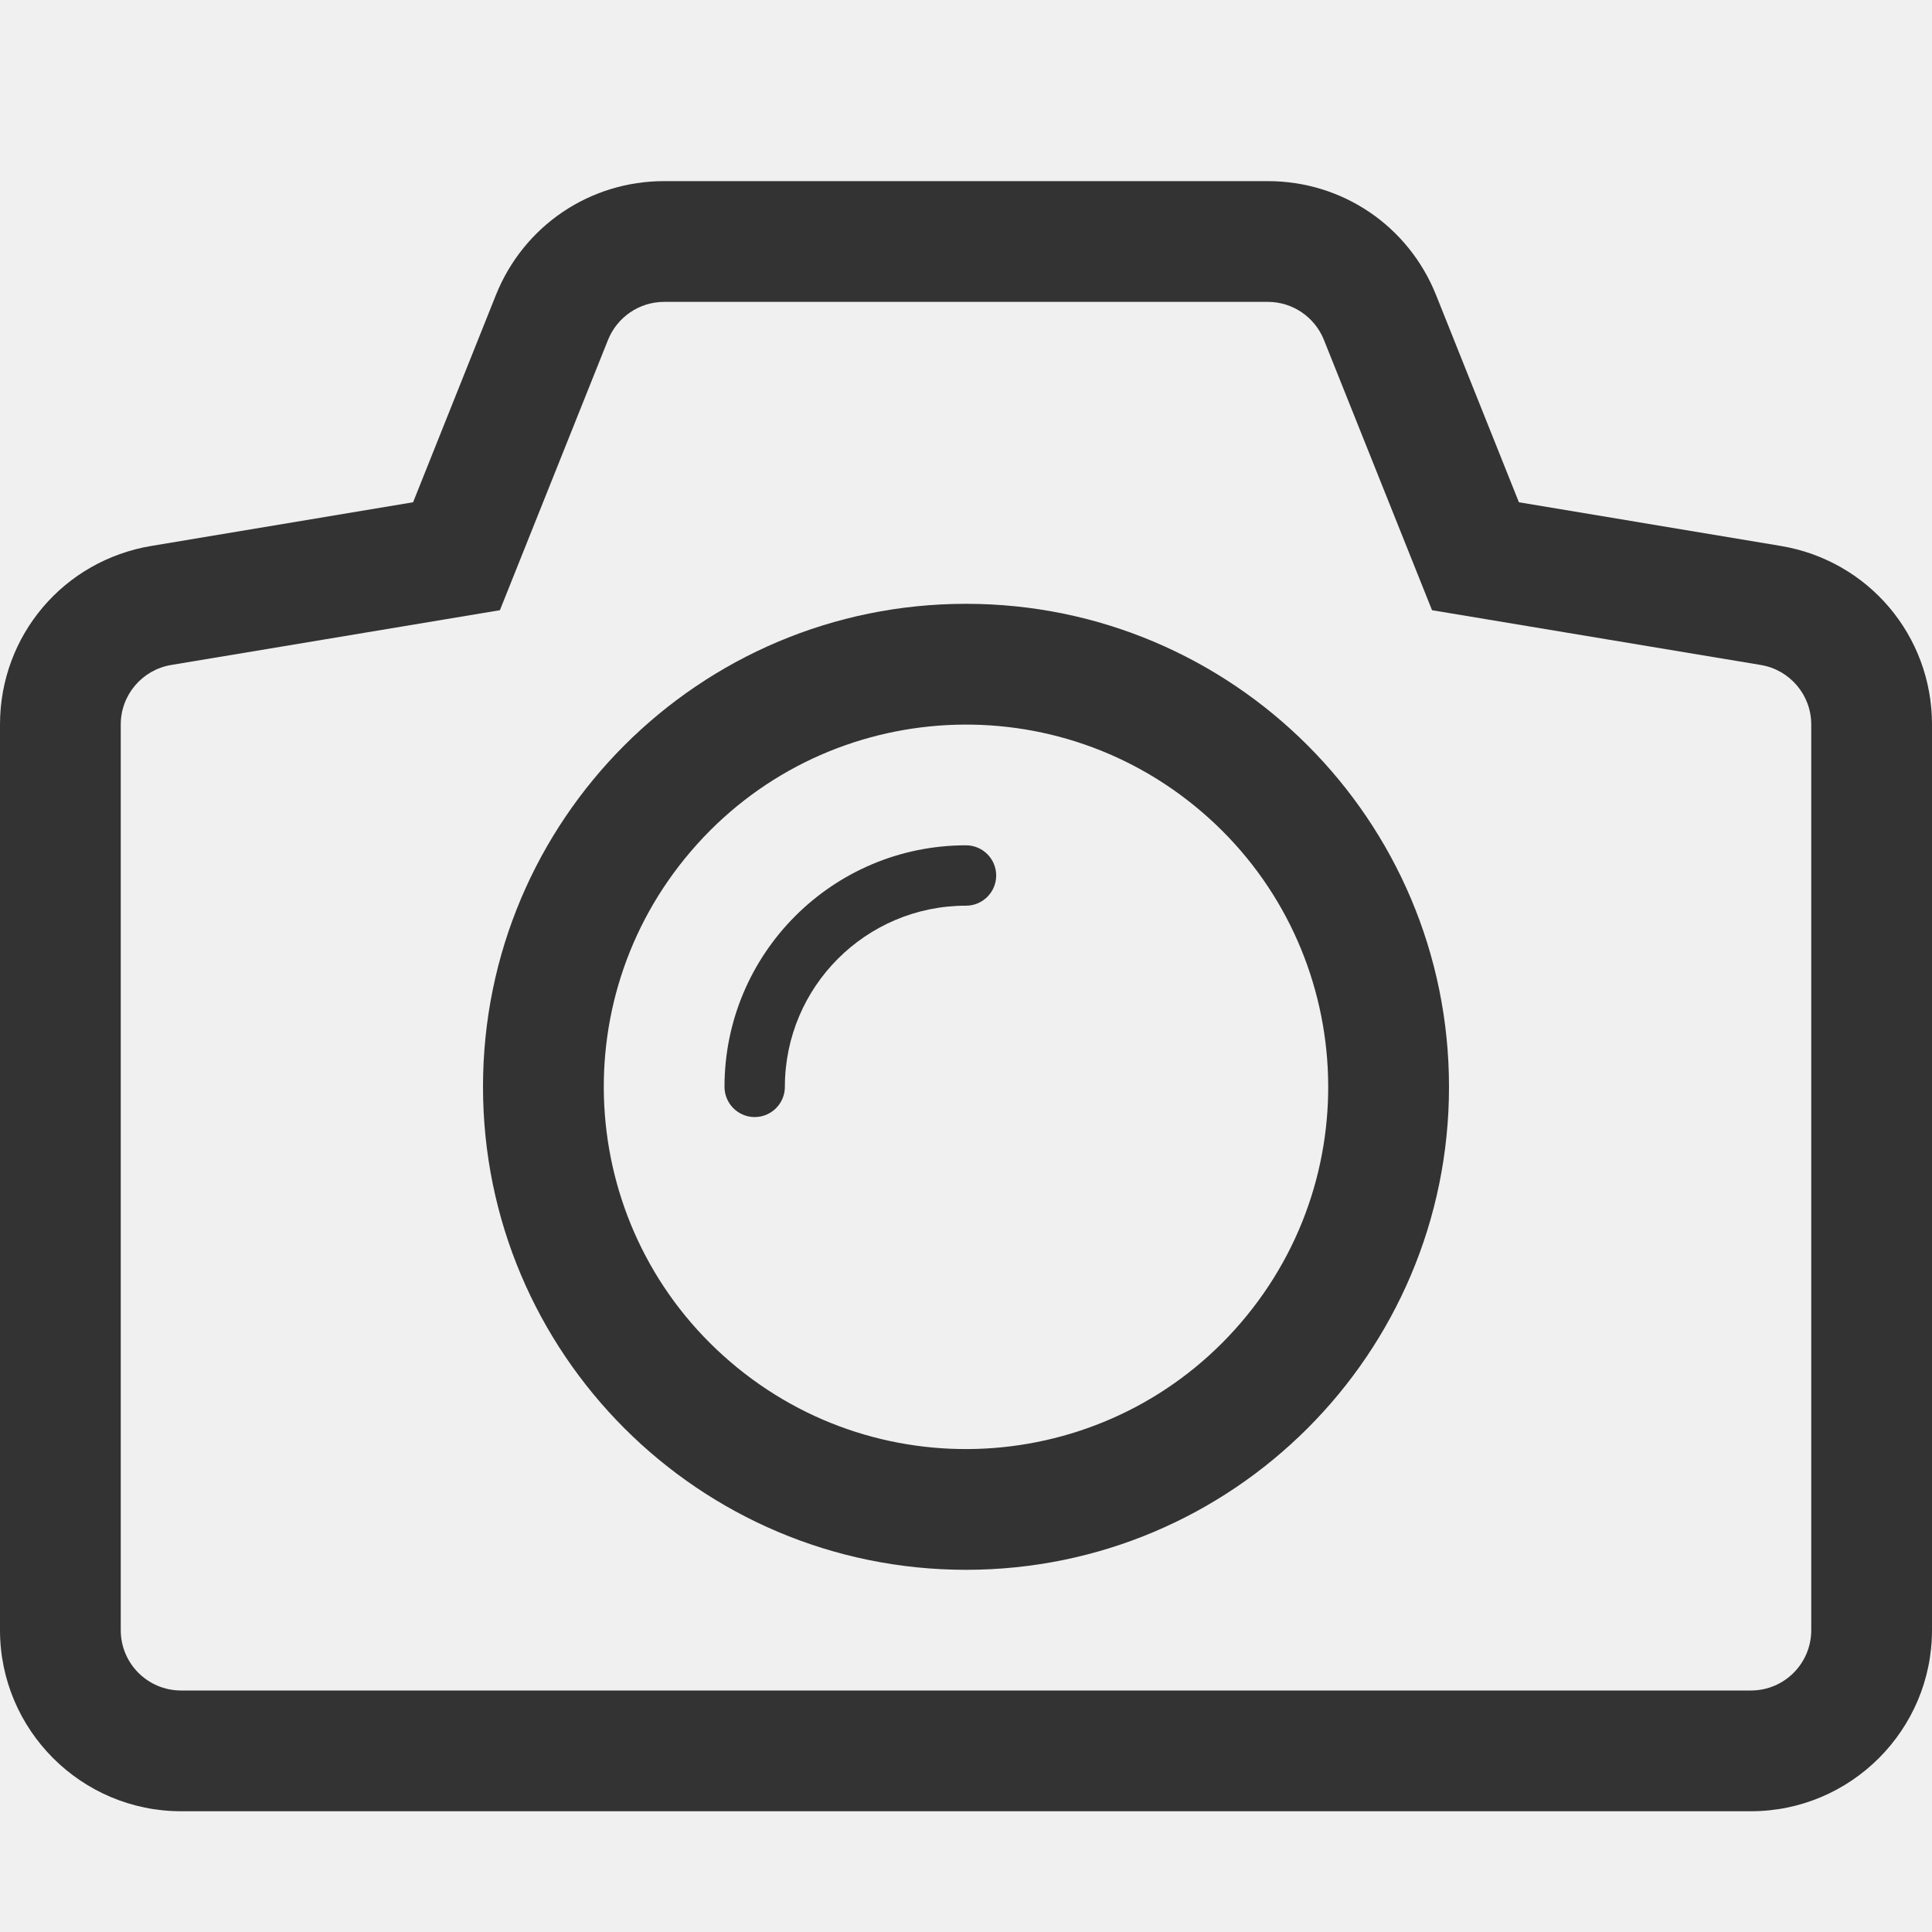
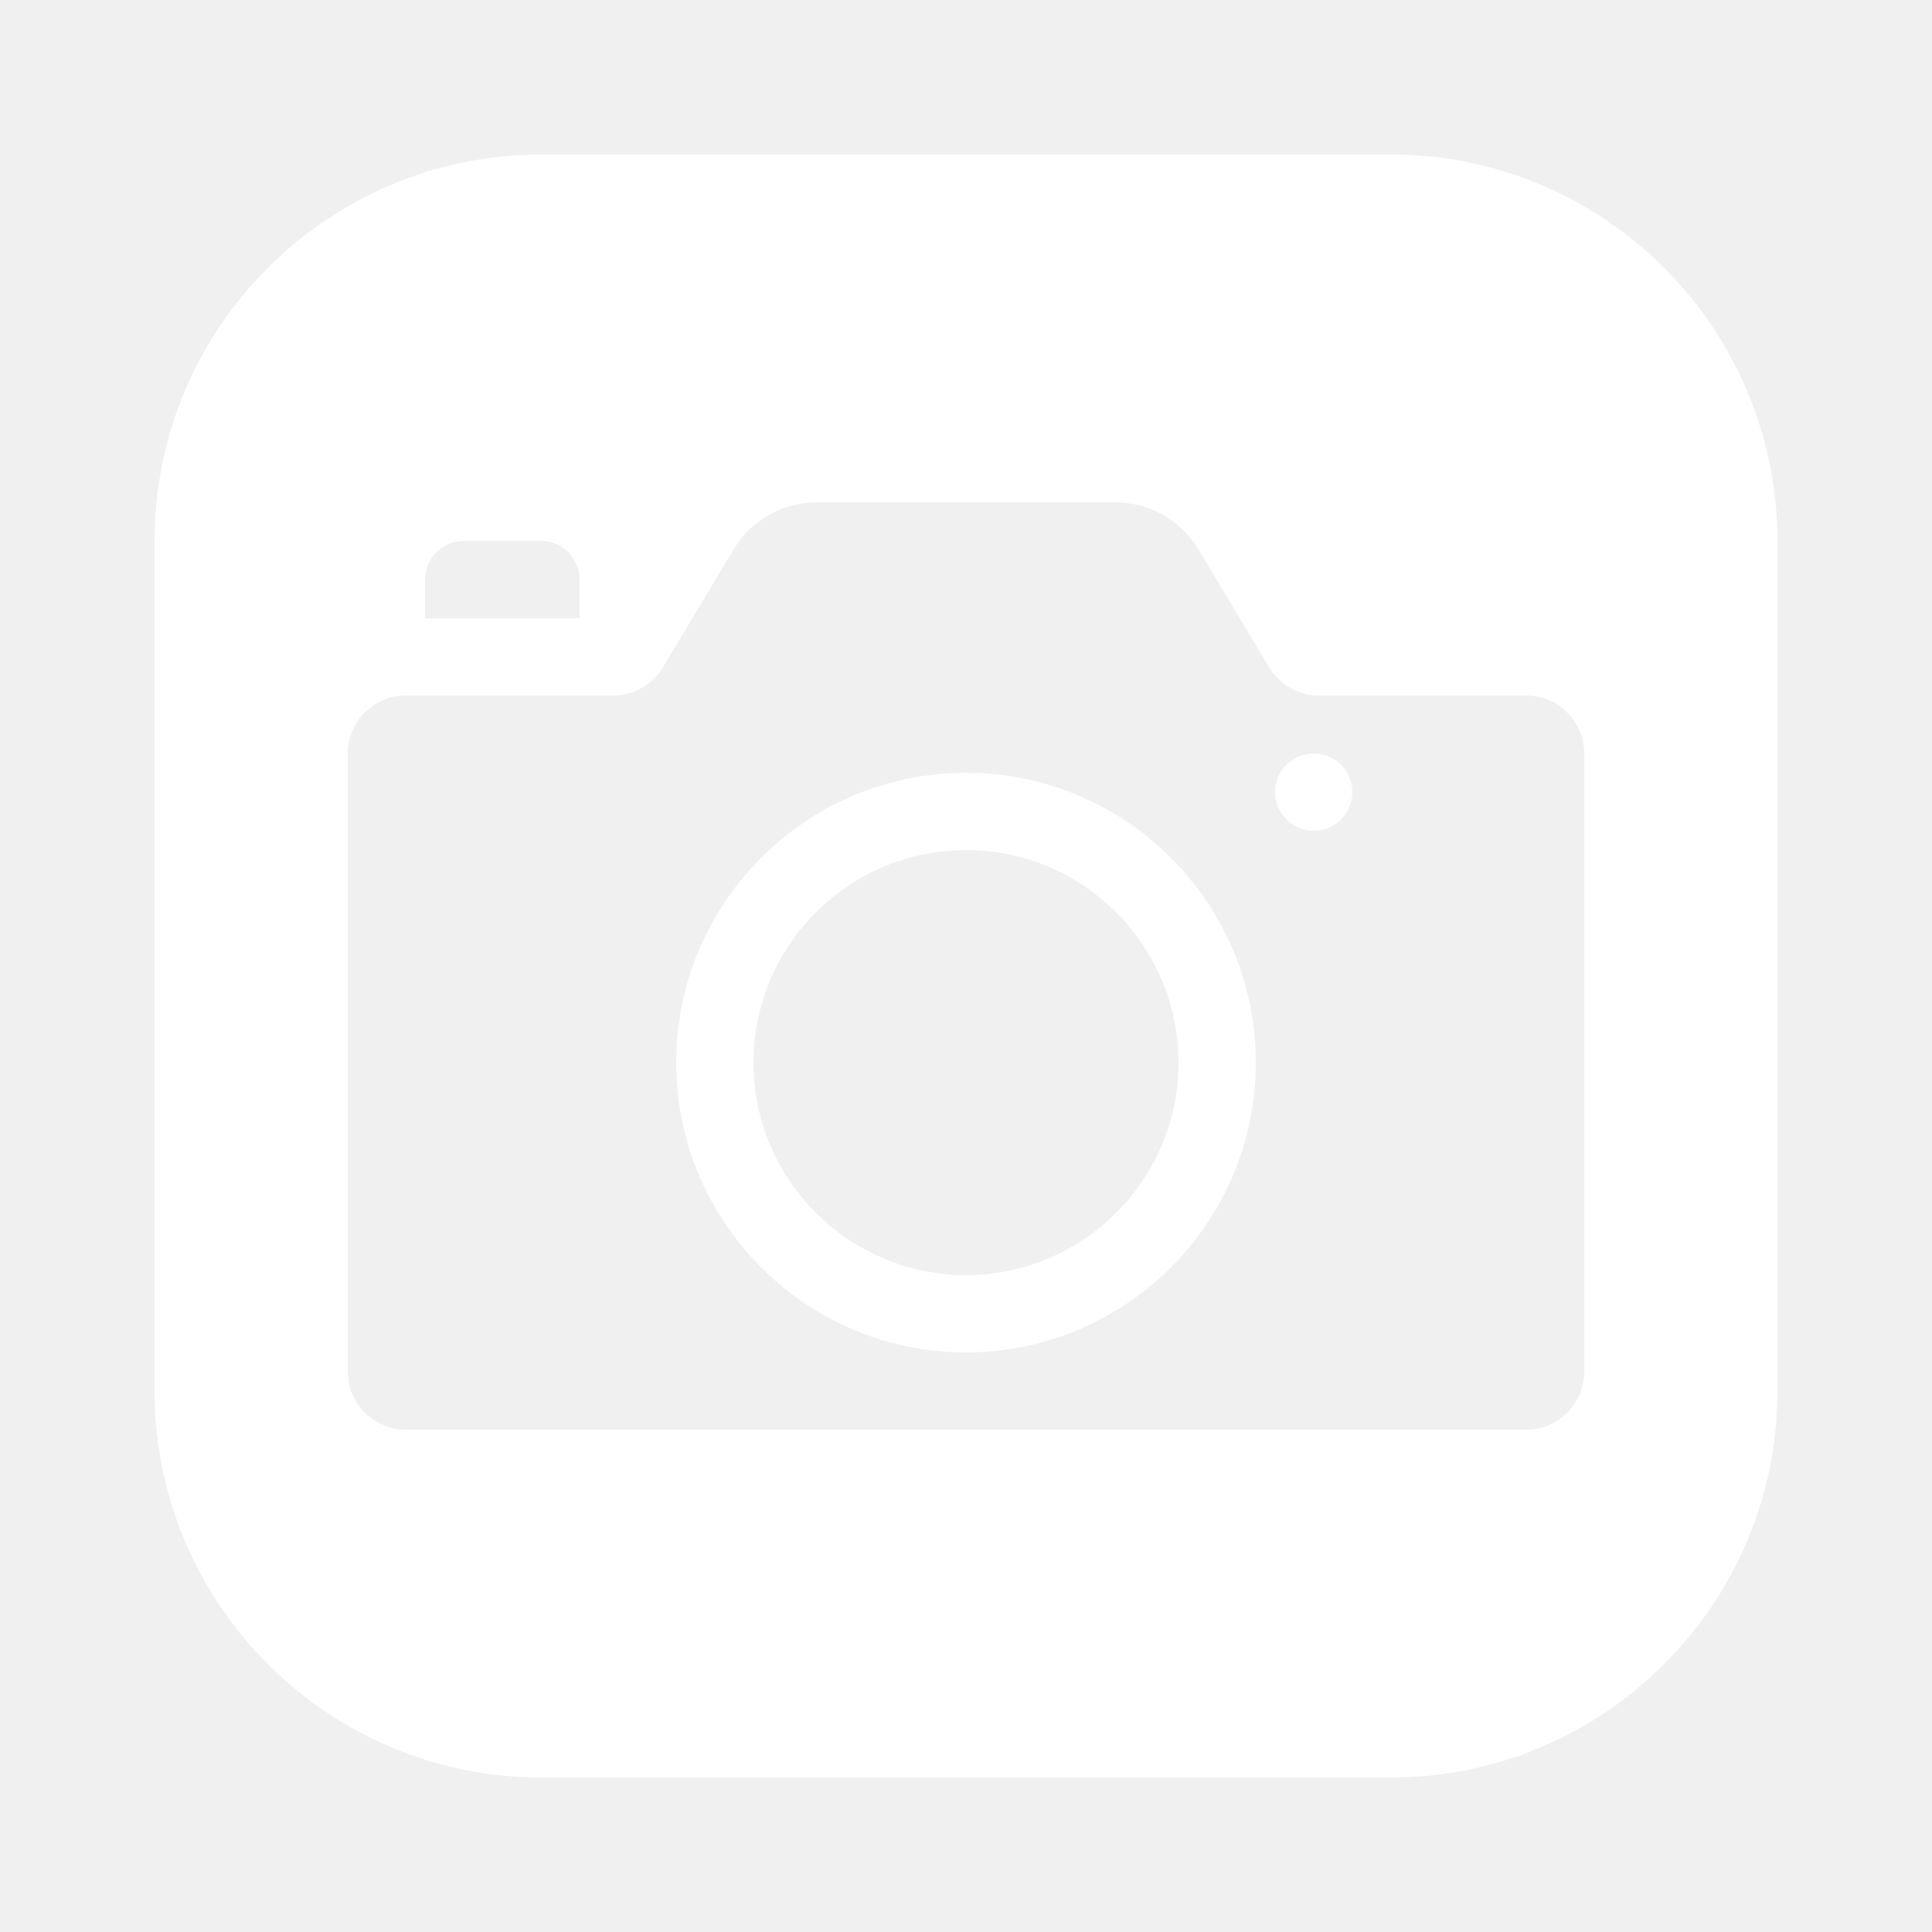
- <svg xmlns="http://www.w3.org/2000/svg" enable-background="new 0 0 32 32" height="32px" id="Layer_1" version="1.1" viewBox="0 0 32 32" width="32px" xml:space="preserve">
-   <g id="camera">
-     <path clip-rule="evenodd" d="M16,10.001c-4.419,0-8,3.581-8,8c0,4.418,3.581,8,8,8   c4.418,0,8-3.582,8-8C24,13.583,20.418,10.001,16,10.001z M20.555,21.906c-2.156,2.516-5.943,2.807-8.459,0.65   c-2.517-2.156-2.807-5.944-0.65-8.459c2.155-2.517,5.943-2.807,8.459-0.65C22.42,15.602,22.711,19.391,20.555,21.906z" fill="#333333" fill-rule="evenodd" />
-     <path clip-rule="evenodd" d="M16,14.001c-2.209,0-3.999,1.791-4,3.999v0.002   c0,0.275,0.224,0.5,0.5,0.5s0.5-0.225,0.5-0.5V18c0.001-1.656,1.343-2.999,3-2.999c0.276,0,0.5-0.224,0.5-0.5   S16.276,14.001,16,14.001z" fill="#333333" fill-rule="evenodd" />
-     <path clip-rule="evenodd" d="M29.492,9.042l-4.334-0.723l-1.373-3.434   C23.326,3.74,22.232,3,21,3H11C9.768,3,8.674,3.74,8.214,4.886L6.842,8.319L2.509,9.042C1.055,9.283,0,10.527,0,12v15   c0,1.654,1.346,3,3,3h26c1.654,0,3-1.346,3-3V12C32,10.527,30.945,9.283,29.492,9.042z M30,27c0,0.553-0.447,1-1,1H3   c-0.553,0-1-0.447-1-1V12c0-0.489,0.354-0.906,0.836-0.986l5.444-0.907l1.791-4.478C10.224,5.25,10.591,5,11,5h10   c0.408,0,0.775,0.249,0.928,0.629l1.791,4.478l5.445,0.907C29.646,11.094,30,11.511,30,12V27z" fill="#333333" fill-rule="evenodd" />
-   </g>
+ <svg xmlns="http://www.w3.org/2000/svg" fill="#FFFFFF" viewBox="0 0 50 50" width="50px" height="50px">
+   <path d="M 14 4 C 8.486 4 4 8.486 4 14 L 4 36 C 4 41.514 8.486 46 14 46 L 36 46 C 41.514 46 46 41.514 46 36 L 46 14 C 46 8.486 41.514 4 36 4 L 14 4 z M 21.133 13 L 28.867 13 C 29.74 13 30.561 13.465 31.012 14.213 L 32.846 17.273 C 33.115 17.721 33.609 18 34.133 18 L 39.5 18 C 40.327 18 41 18.673 41 19.5 L 41 35.5 C 41 36.327 40.327 37 39.5 37 L 10.5 37 C 9.673 37 9 36.327 9 35.5 L 9 19.5 C 9 18.673 9.673 18 10.5 18 L 15.867 18 C 16.39 18 16.885 17.721 17.154 17.271 L 18.988 14.213 C 19.438 13.465 20.26 13 21.133 13 z M 12 14 L 14 14 C 14.552 14 15 14.448 15 15 L 15 16 L 11 16 L 11 15 C 11 14.448 11.448 14 12 14 z M 34 19.5 A 1 1 0 0 0 34 21.5 A 1 1 0 0 0 34 19.5 z M 25 20 C 20.864 20 17.5 23.364 17.5 27.5 C 17.5 31.636 20.864 35 25 35 C 29.136 35 32.5 31.636 32.5 27.5 C 32.5 23.364 29.136 20 25 20 z M 25 22 C 28.032 22 30.5 24.468 30.5 27.5 C 30.5 30.532 28.032 33 25 33 C 21.968 33 19.5 30.532 19.5 27.5 C 19.5 24.468 21.968 22 25 22 z" />
</svg>
